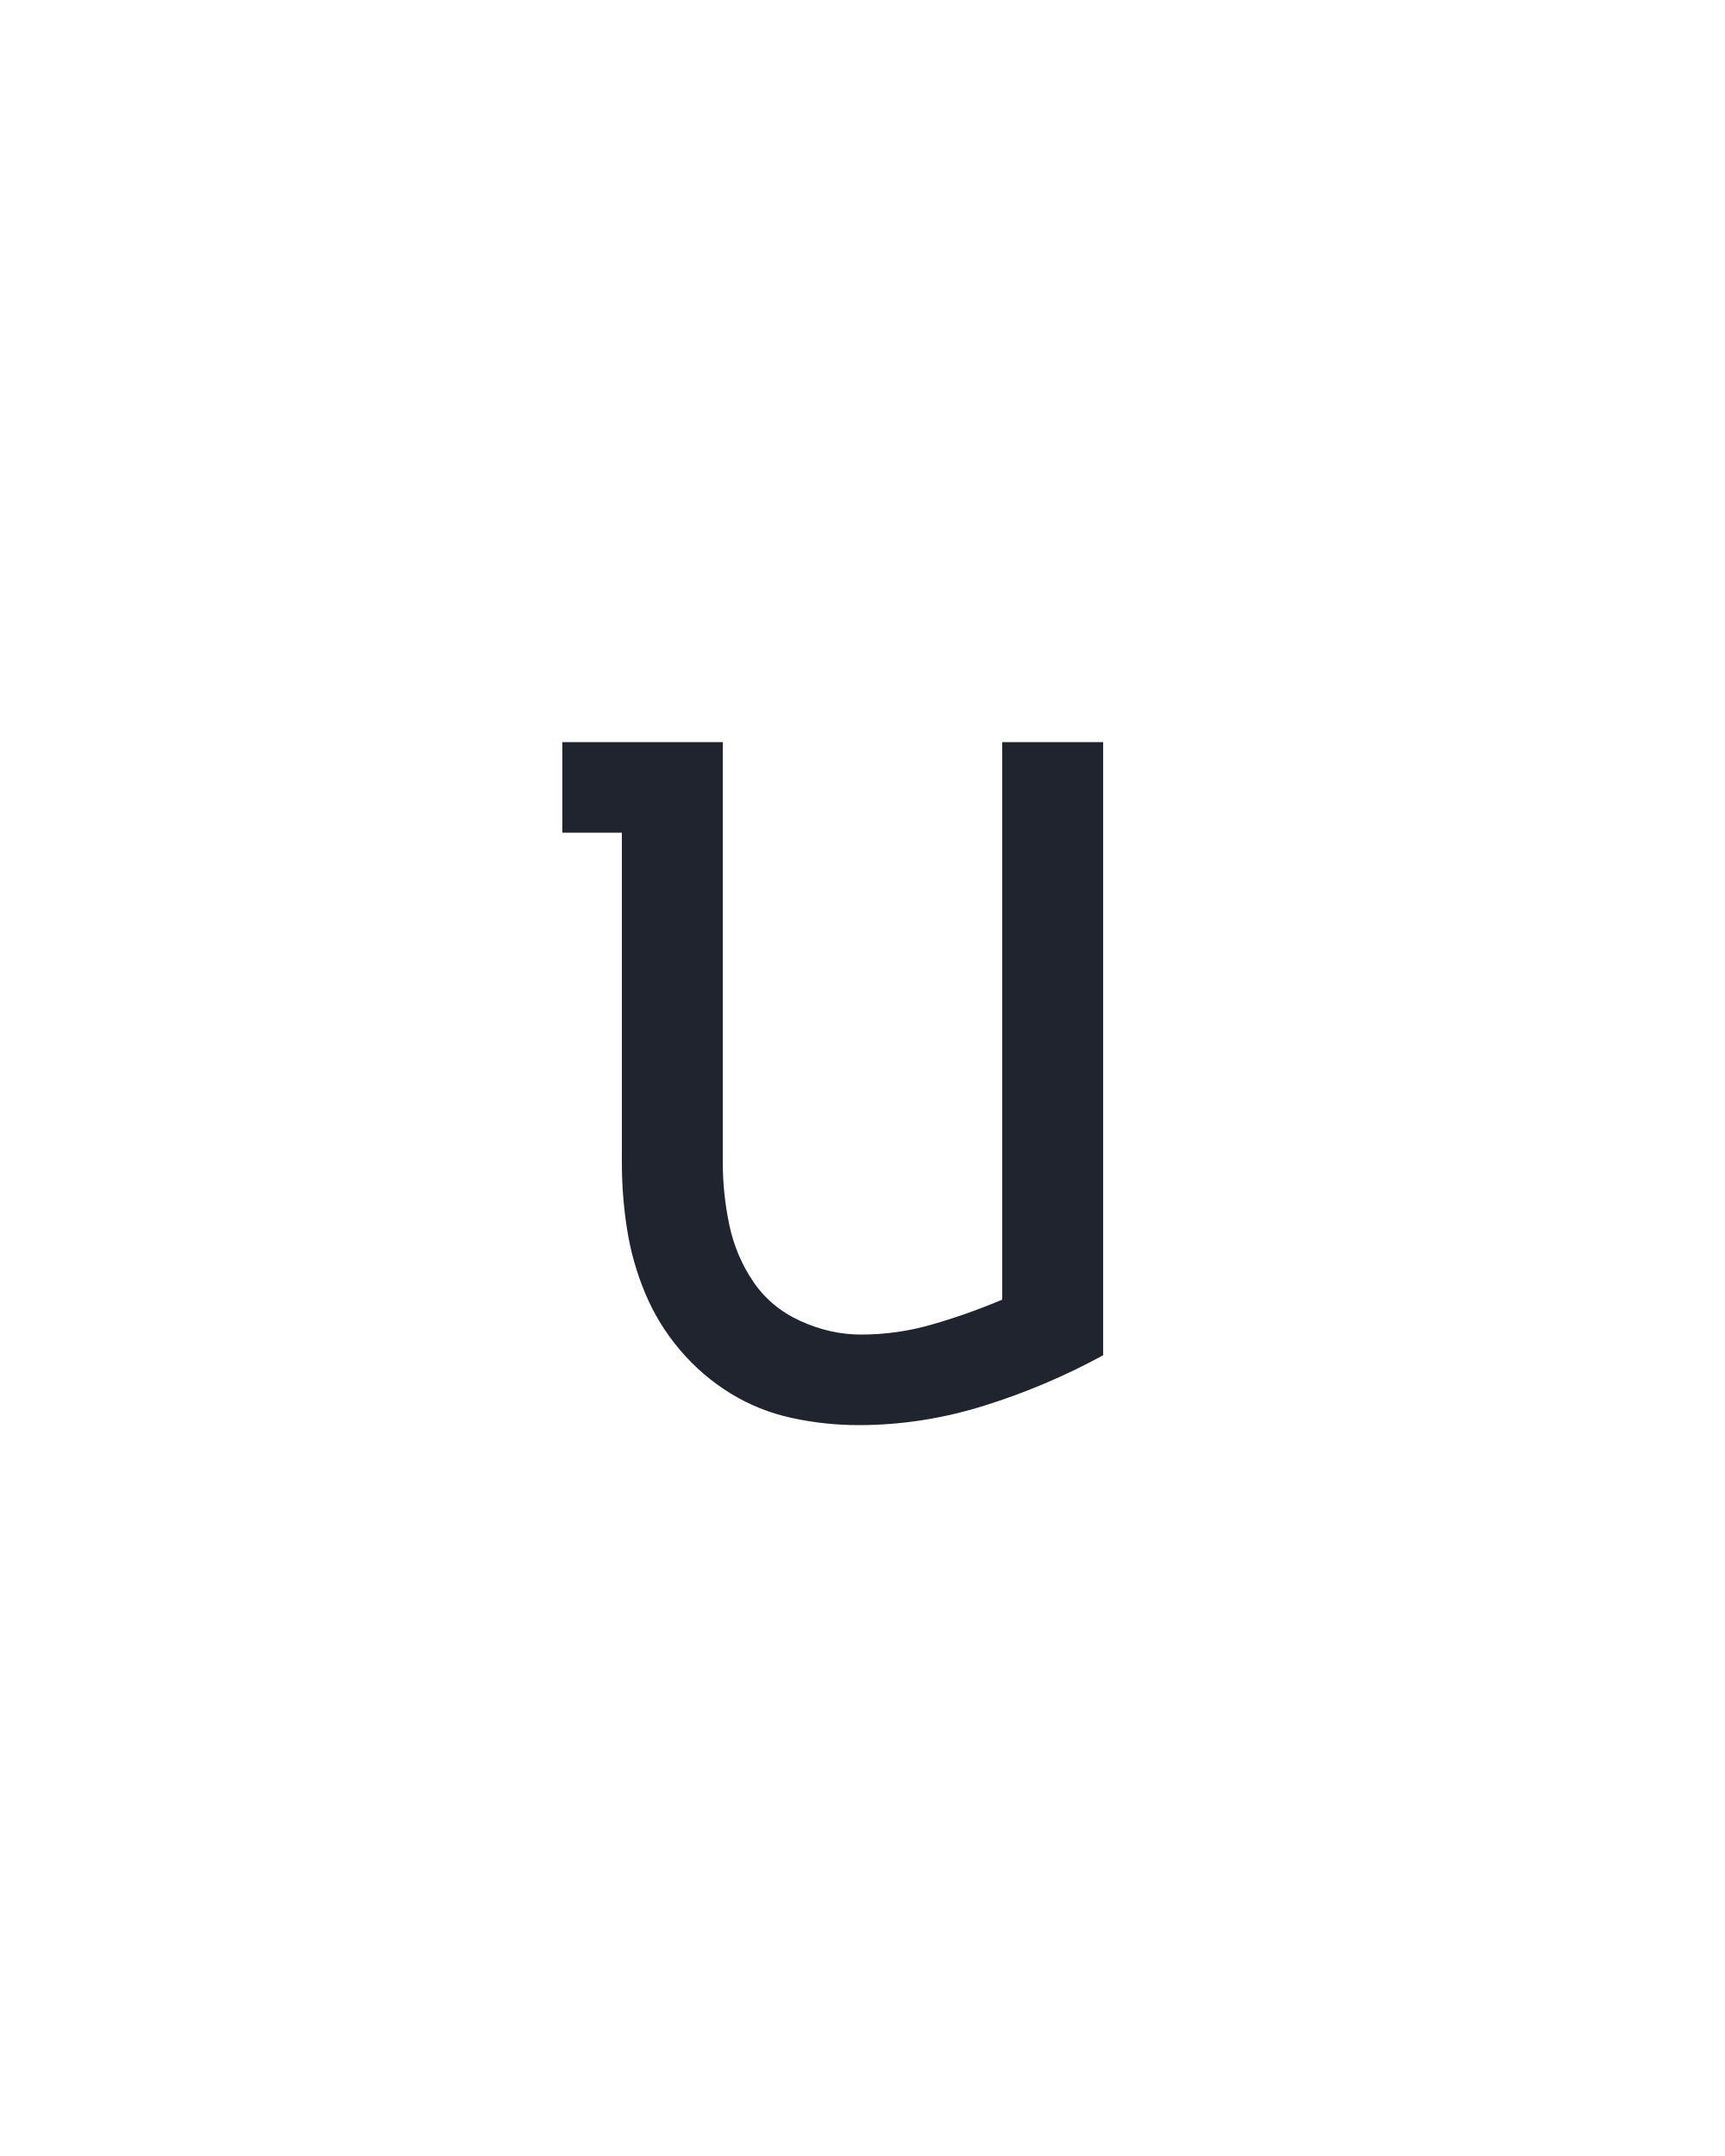
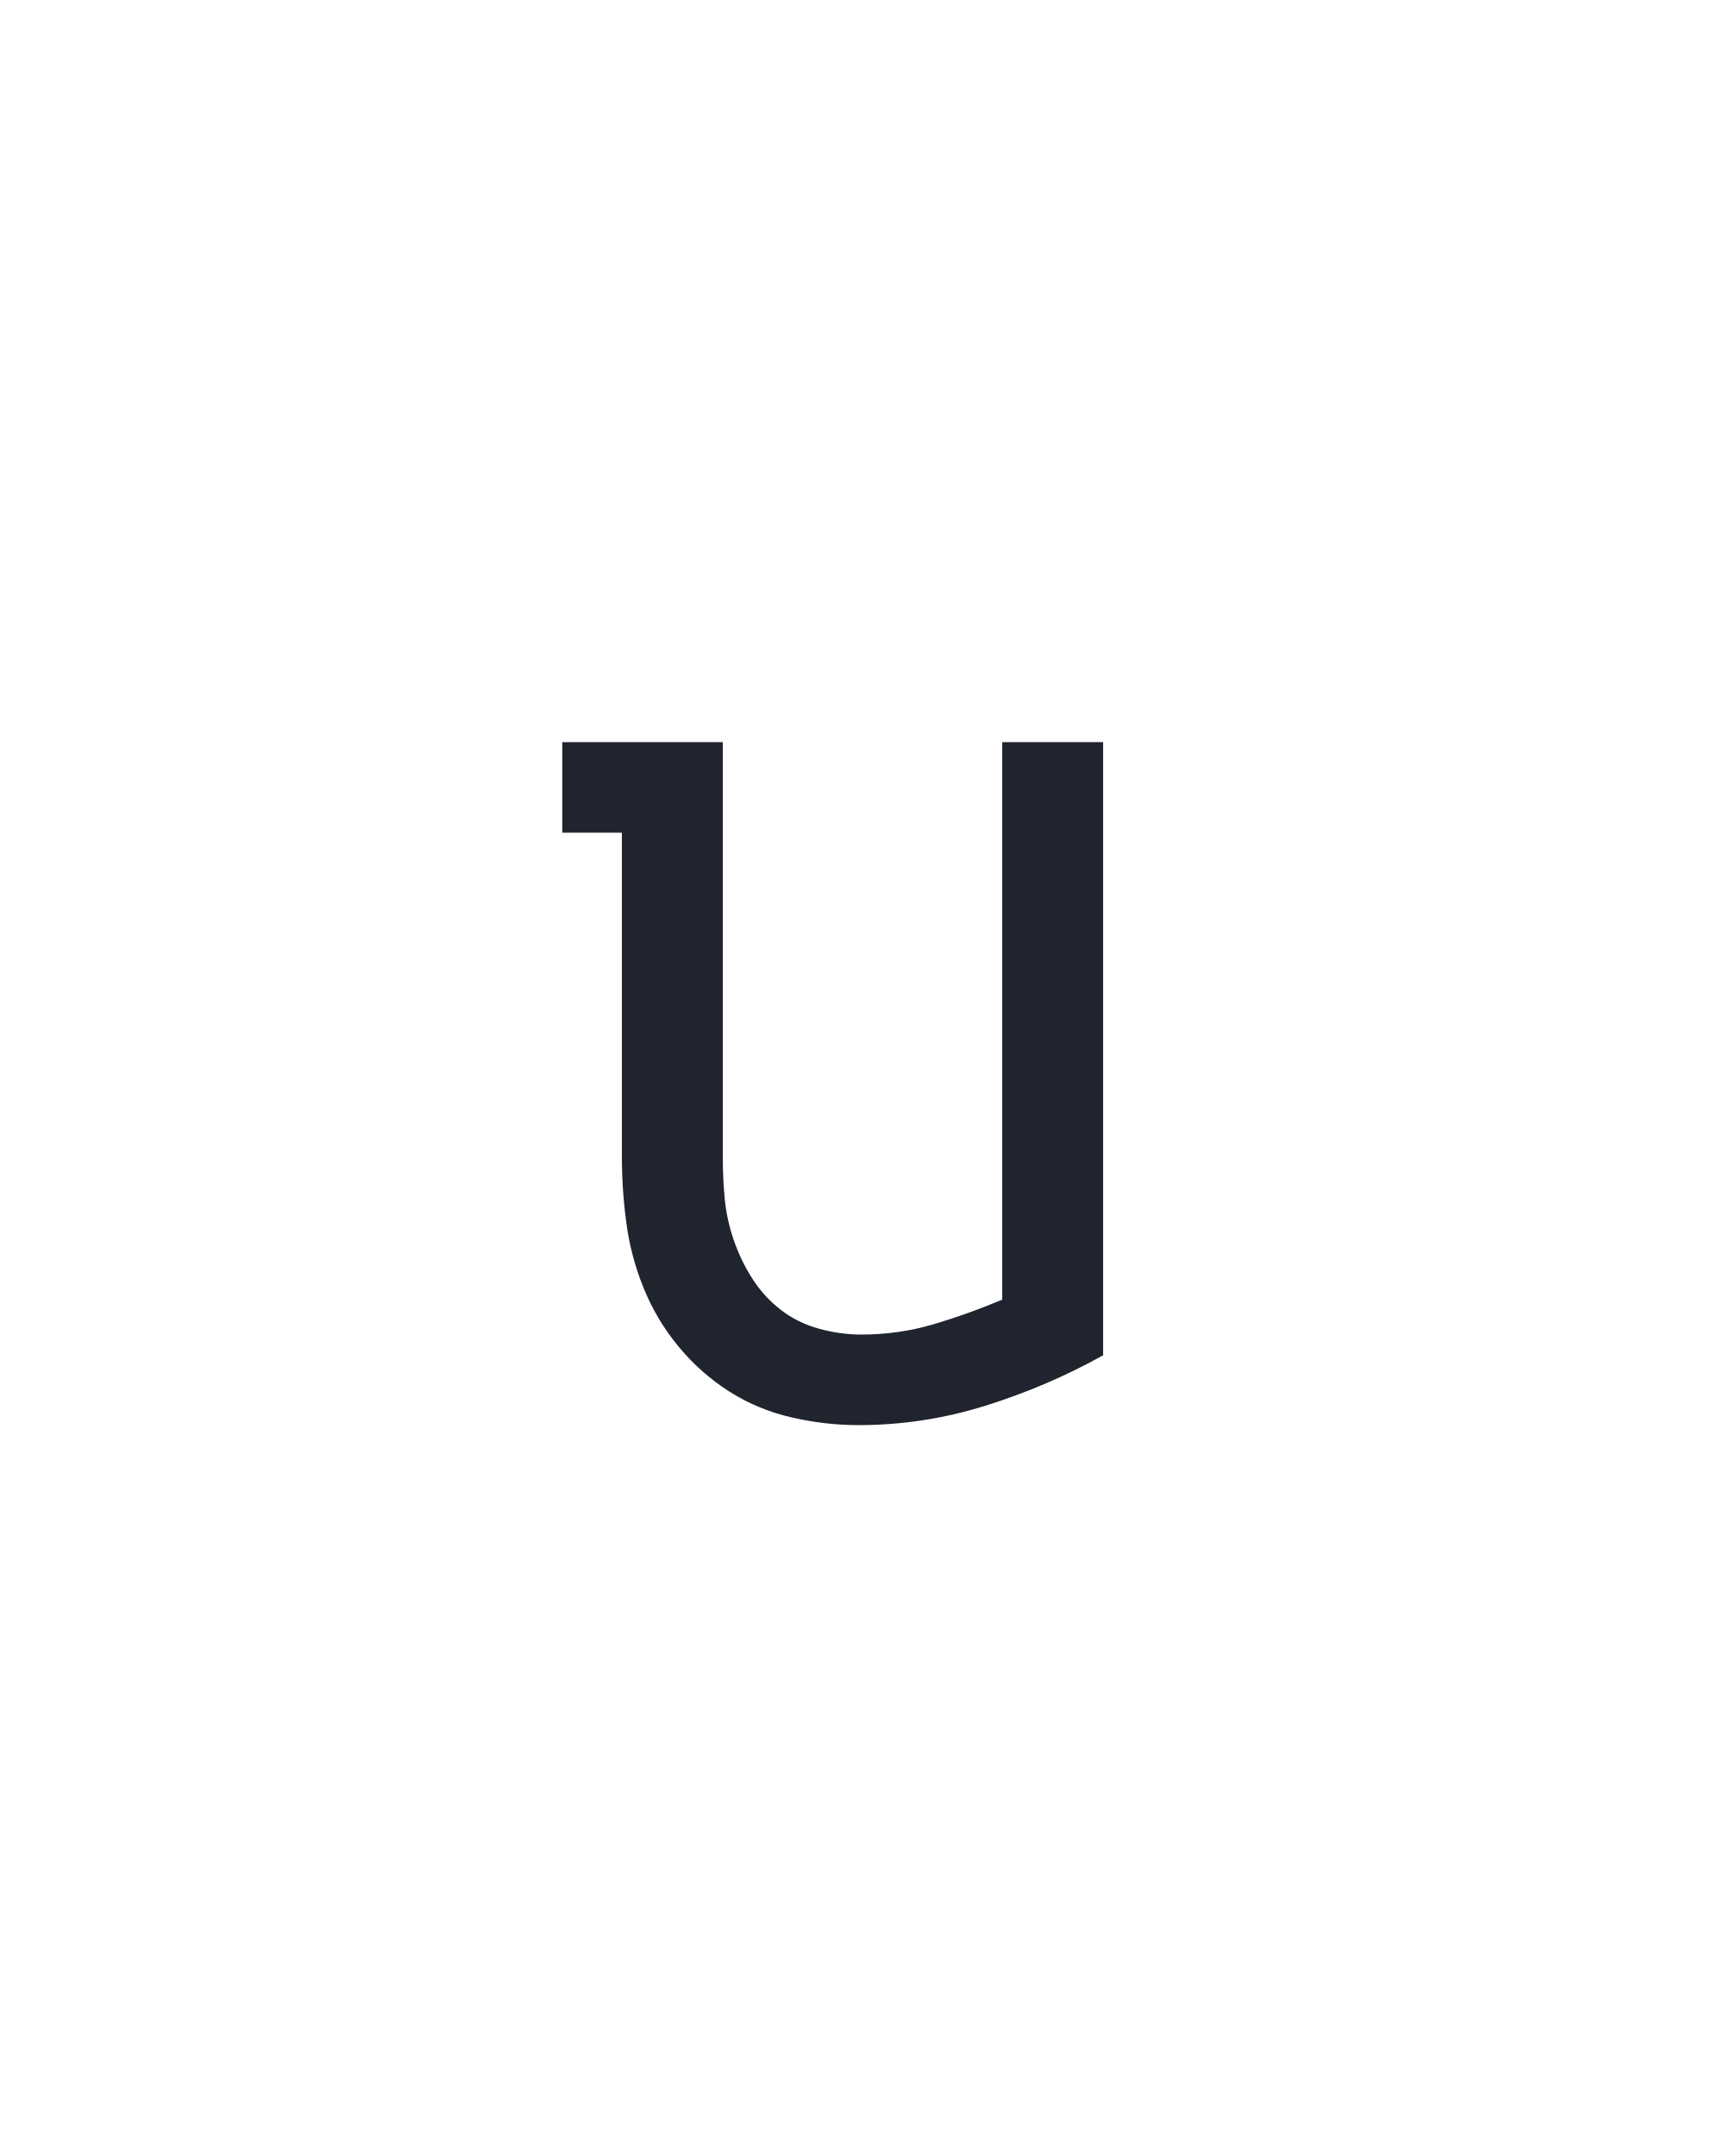
<svg xmlns="http://www.w3.org/2000/svg" height="160" viewBox="0 0 128 160" width="128">
  <defs>
-     <path d="M 247 8 Q 221 8 195.5 2.5 Q 170 -3 148 -16.5 Q 126 -30 109 -50 Q 92 -70 82 -94 Q 72 -118 68 -143.5 Q 64 -169 64 -195 L 64 -450 L 18 -450 L 18 -520 L 142 -520 L 142 -195 Q 142 -171 147 -147 Q 152 -123 165.5 -103 Q 179 -83 202 -72.5 Q 225 -62 249 -62 Q 277 -62 304.5 -70 Q 332 -78 358 -89 L 358 -520 L 436 -520 L 436 -46 Q 392 -22 344 -7 Q 296 8 247 8 Z " id="path1" />
+     <path d="M 247 8 Q 221 8 195 2 Q 169 -4 147 -18 Q 125 -32 108 -52.5 Q 91 -73 81 -97.5 Q 71 -122 67.5 -148 Q 64 -174 64 -200 L 64 -450 L 18 -450 L 18 -520 L 142 -520 L 142 -200 Q 142 -183 143.5 -167 Q 145 -151 150.5 -135 Q 156 -119 165 -105 Q 174 -91 187 -81 Q 200 -71 216.5 -66.5 Q 233 -62 249 -62 Q 278 -62 305 -70 Q 332 -78 358 -89 L 358 -520 L 436 -520 L 436 -46 Q 393 -22 345 -7 Q 297 8 247 8 Z " id="path1" />
  </defs>
  <g data-source-text="u" fill="#20242e" transform="translate(40 104.992) rotate(0) scale(0.09599999)">
    <use href="#path1" transform="translate(0 0)" />
  </g>
</svg>
